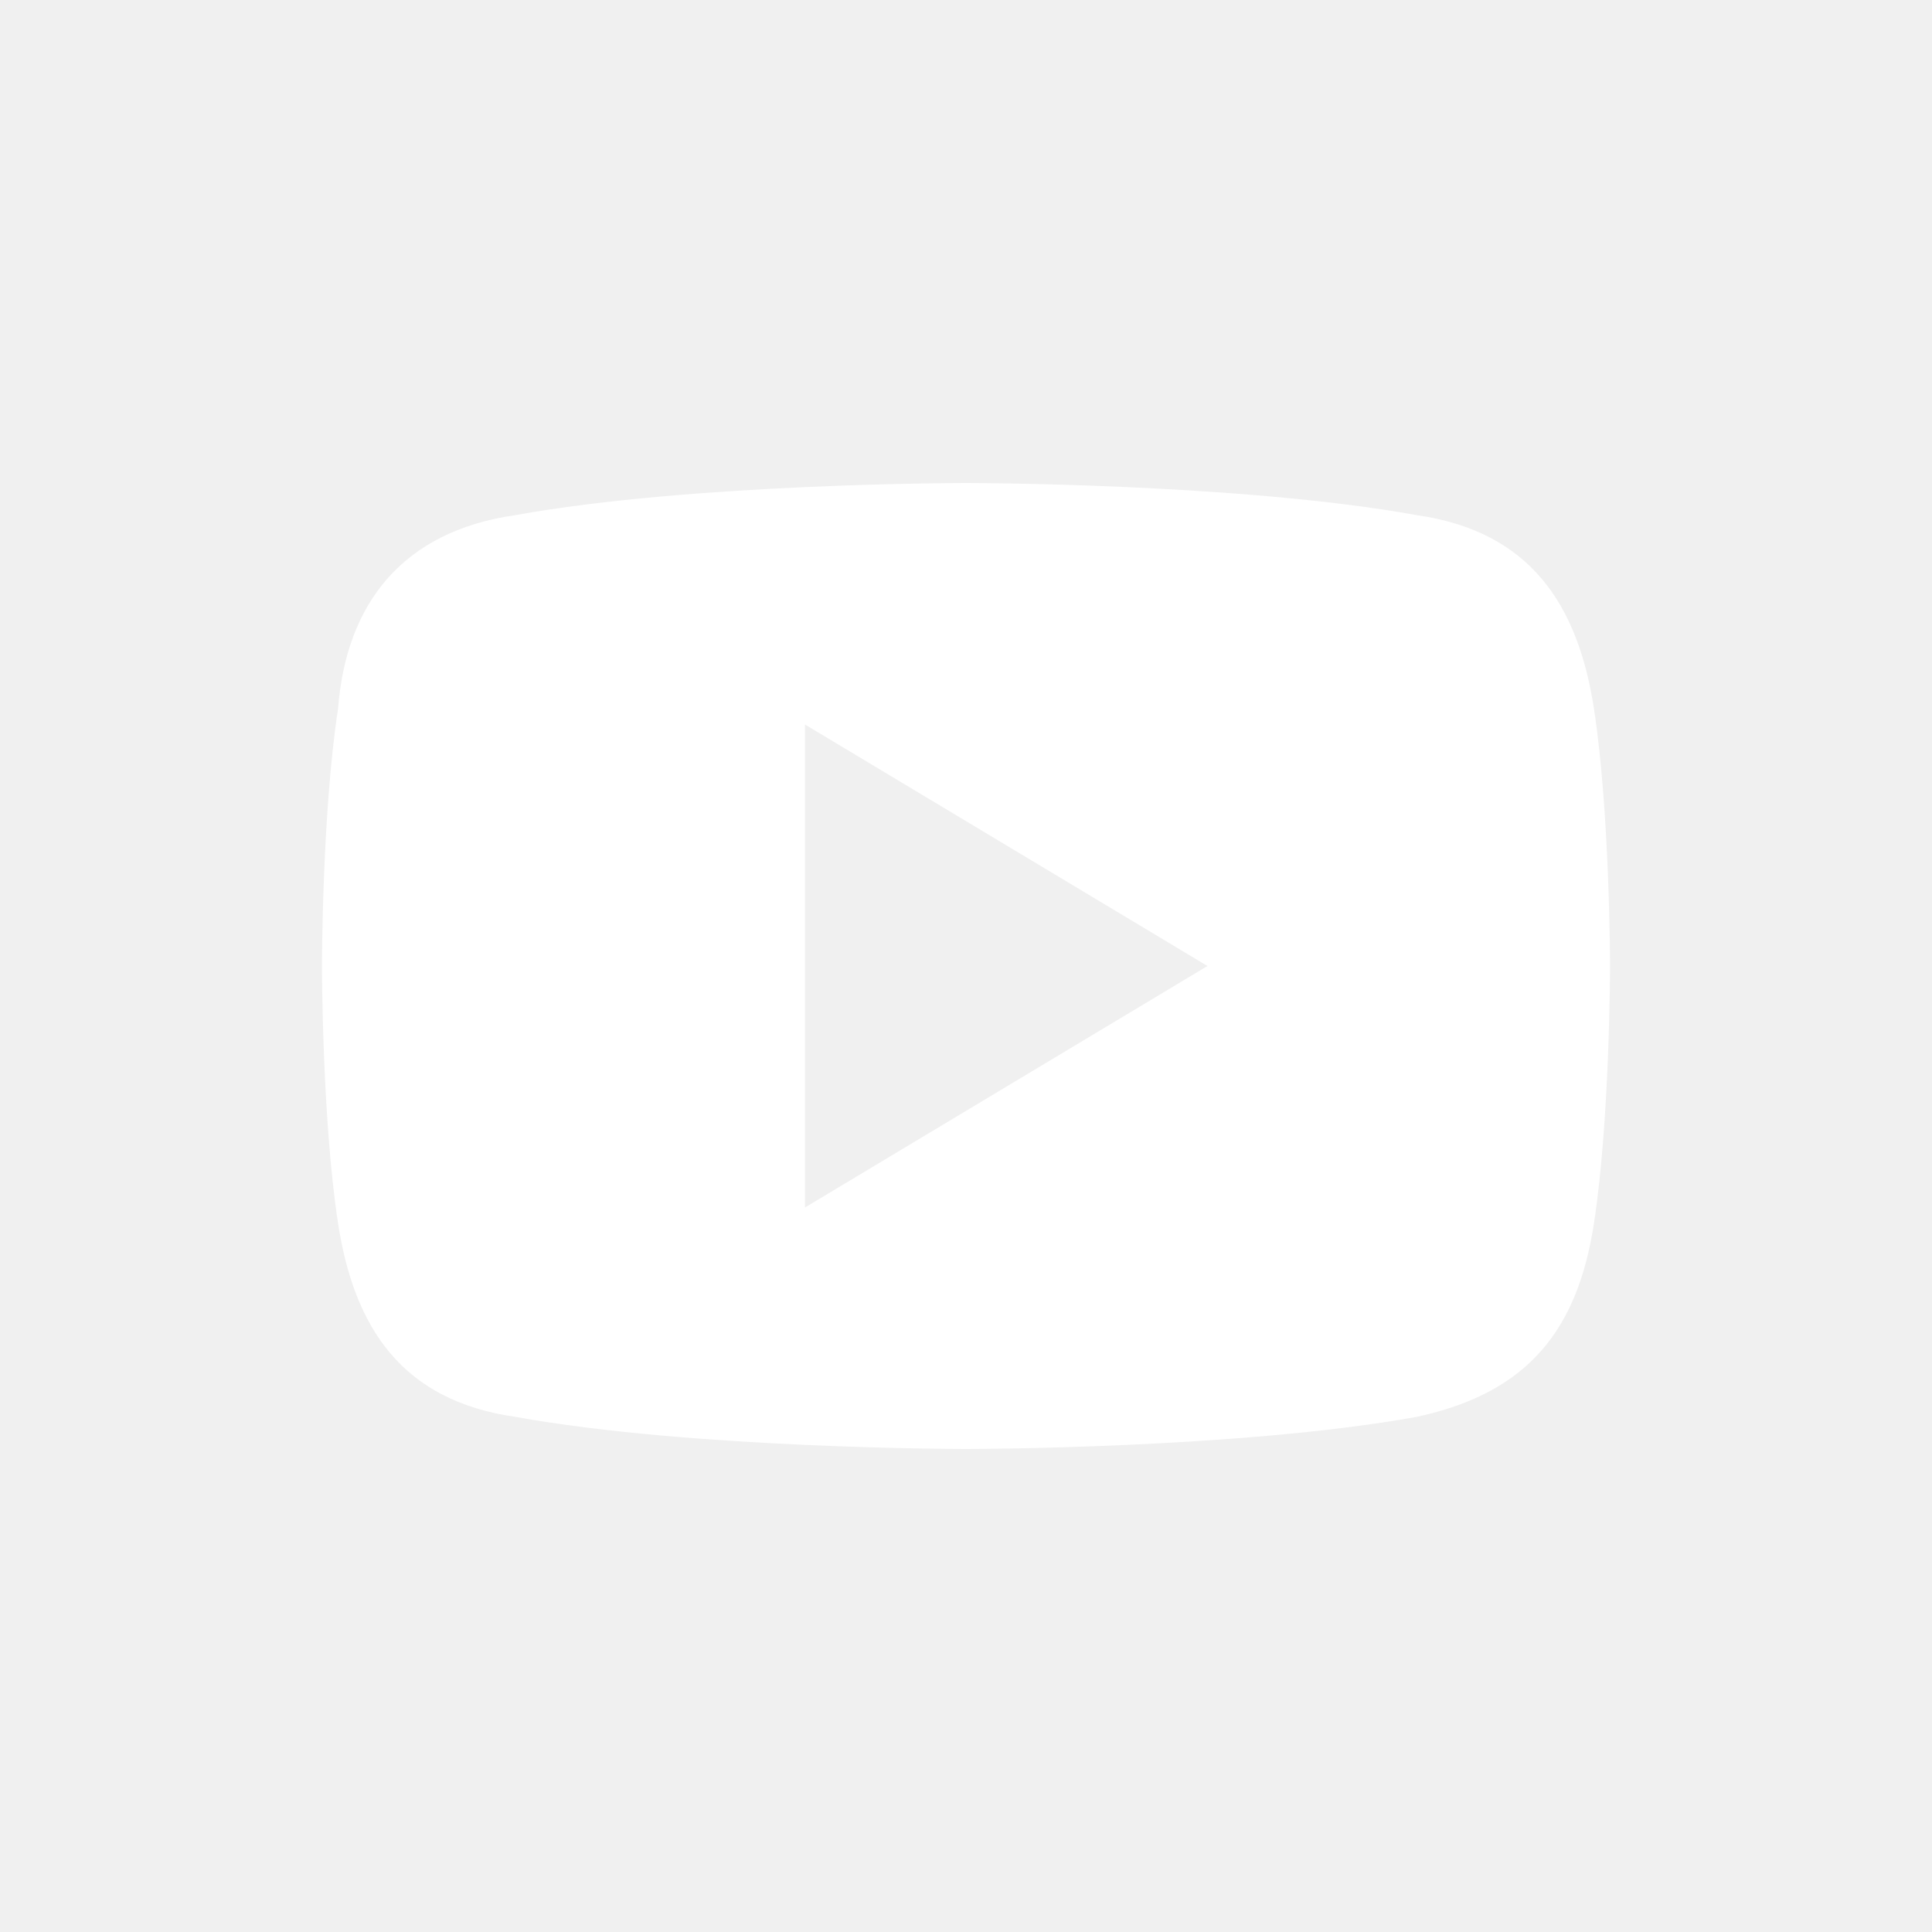
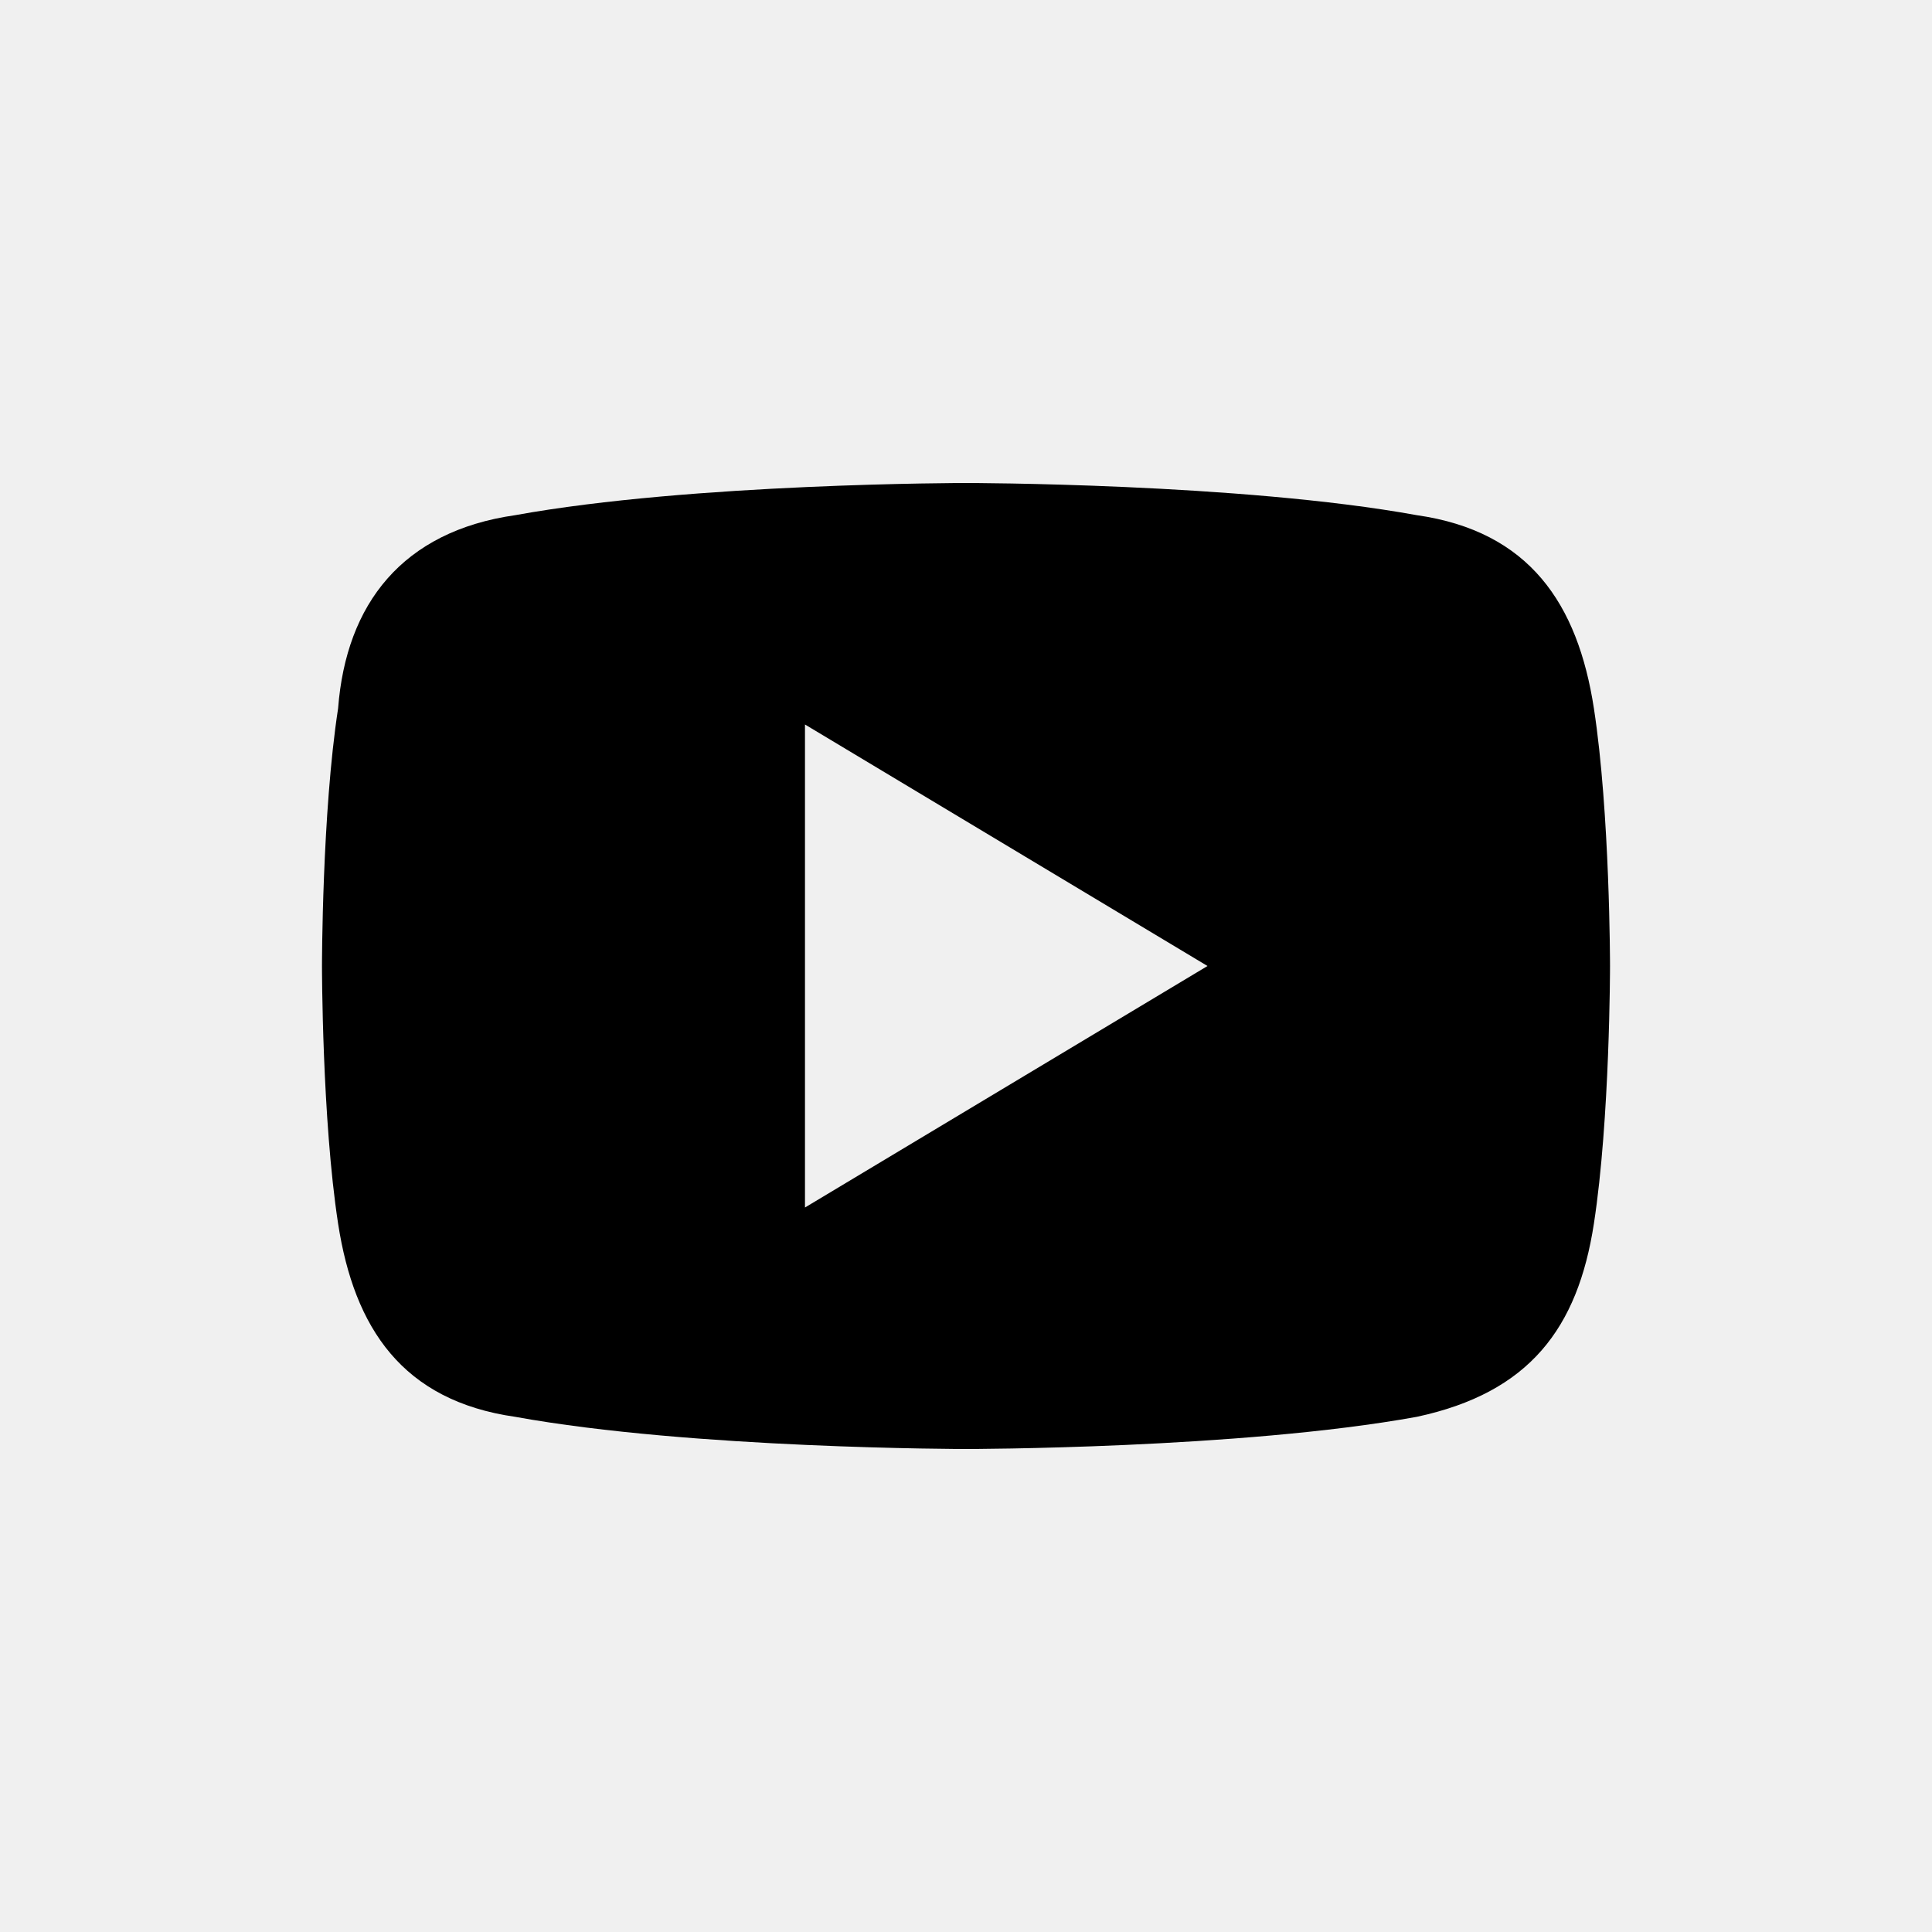
- <svg xmlns="http://www.w3.org/2000/svg" width="32" height="32" viewBox="0 0 32 32" fill="none">
-   <path d="M26.4 11.733c-.267-1.733-1.067-2.933-2.933-3.2C20.533 8 16 8 16 8s-4.533 0-7.467.533C6.667 8.8 5.733 10 5.6 11.733 5.333 13.467 5.333 16 5.333 16s0 2.533.267 4.267c.267 1.733 1.067 2.933 2.933 3.2C11.467 24 16 24 16 24s4.533 0 7.467-.533c1.866-.4 2.666-1.467 2.933-3.2S26.667 16 26.667 16s0-2.533-.267-4.267M13.333 20v-8L20 16z" fill="#fff" />
+ <svg xmlns="http://www.w3.org/2000/svg" width="24" height="24" viewBox="0 0 32 32" fill="none">
+   <path d="M26.4 11.733c-.267-1.733-1.067-2.933-2.933-3.2C20.533 8 16 8 16 8s-4.533 0-7.467.533C6.667 8.8 5.733 10 5.6 11.733 5.333 13.467 5.333 16 5.333 16s0 2.533.267 4.267c.267 1.733 1.067 2.933 2.933 3.2C11.467 24 16 24 16 24s4.533 0 7.467-.533c1.866-.4 2.666-1.467 2.933-3.2S26.667 16 26.667 16s0-2.533-.267-4.267M13.333 20v-8L20 16z" fill="currentColor" />
</svg>
